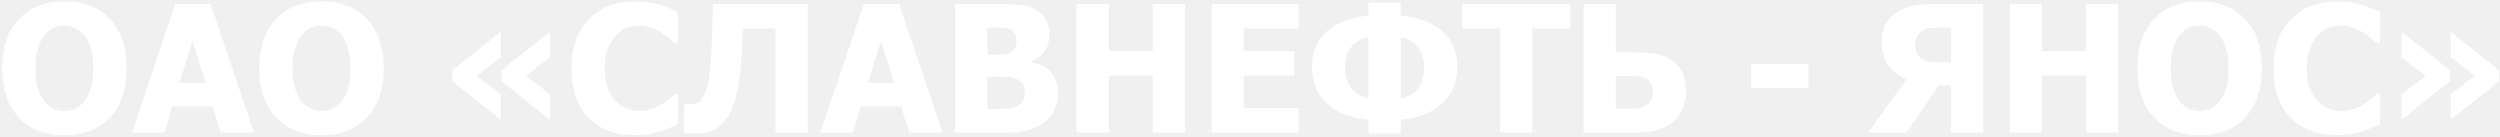
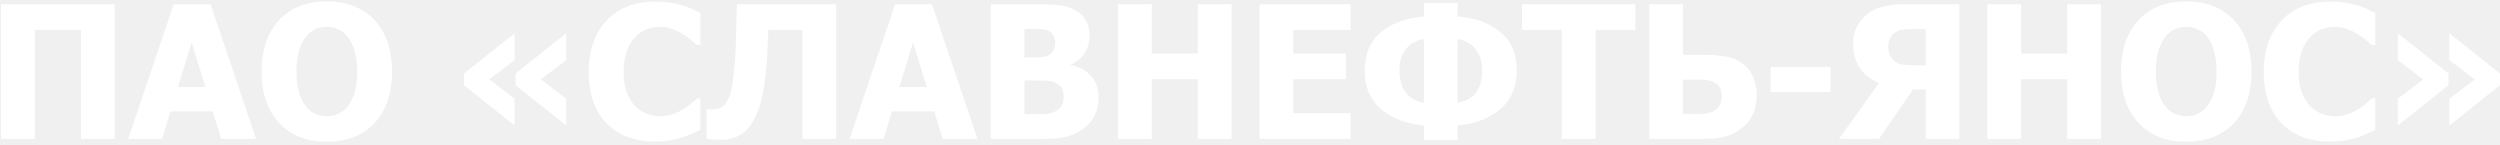
- <svg xmlns="http://www.w3.org/2000/svg" width="679" height="37" viewBox="0 0 679 37" fill="none">
-   <path d="M34.391 18.562C34.391 24.203 32.883 28.641 29.867 31.875C26.852 35.109 22.719 36.727 17.469 36.727C12.203 36.727 8.07 35.094 5.07 31.828C2.07 28.547 0.57 24.125 0.57 18.562C0.57 12.953 2.07 8.523 5.07 5.273C8.07 2.008 12.203 0.375 17.469 0.375C22.719 0.375 26.852 2 29.867 5.25C32.883 8.484 34.391 12.922 34.391 18.562ZM25.344 18.539C25.344 16.461 25.125 14.695 24.688 13.242C24.266 11.773 23.695 10.57 22.977 9.633C22.227 8.68 21.375 8 20.422 7.594C19.484 7.172 18.508 6.961 17.492 6.961C16.414 6.961 15.438 7.156 14.562 7.547C13.688 7.922 12.844 8.602 12.031 9.586C11.312 10.492 10.727 11.695 10.273 13.195C9.836 14.695 9.617 16.484 9.617 18.562C9.617 20.703 9.828 22.484 10.25 23.906C10.672 25.312 11.25 26.492 11.984 27.445C12.734 28.414 13.586 29.109 14.539 29.531C15.492 29.938 16.477 30.141 17.492 30.141C18.523 30.141 19.523 29.922 20.492 29.484C21.461 29.031 22.297 28.336 23 27.398C23.75 26.383 24.328 25.203 24.734 23.859C25.141 22.5 25.344 20.727 25.344 18.539ZM35.844 36L47.633 1.102H57.195L68.984 36H59.961L57.781 28.875H46.812L44.633 36H35.844ZM55.859 22.547L52.297 11.039L48.734 22.547H55.859ZM104.234 18.562C104.234 24.203 102.727 28.641 99.711 31.875C96.695 35.109 92.562 36.727 87.312 36.727C82.047 36.727 77.914 35.094 74.914 31.828C71.914 28.547 70.414 24.125 70.414 18.562C70.414 12.953 71.914 8.523 74.914 5.273C77.914 2.008 82.047 0.375 87.312 0.375C92.562 0.375 96.695 2 99.711 5.25C102.727 8.484 104.234 12.922 104.234 18.562ZM95.188 18.539C95.188 16.461 94.969 14.695 94.531 13.242C94.109 11.773 93.539 10.57 92.82 9.633C92.07 8.68 91.219 8 90.266 7.594C89.328 7.172 88.352 6.961 87.336 6.961C86.258 6.961 85.281 7.156 84.406 7.547C83.531 7.922 82.688 8.602 81.875 9.586C81.156 10.492 80.57 11.695 80.117 13.195C79.68 14.695 79.461 16.484 79.461 18.562C79.461 20.703 79.672 22.484 80.094 23.906C80.516 25.312 81.094 26.492 81.828 27.445C82.578 28.414 83.43 29.109 84.383 29.531C85.336 29.938 86.32 30.141 87.336 30.141C88.367 30.141 89.367 29.922 90.336 29.484C91.305 29.031 92.141 28.336 92.844 27.398C93.594 26.383 94.172 25.203 94.578 23.859C94.984 22.5 95.188 20.727 95.188 18.539ZM149.375 32.531L136.25 22.078V19.055L149.375 8.625V15.562L142.789 20.578L149.375 25.594V32.531ZM136.016 32.531L122.891 22.078V19.055L136.016 8.625V15.562L129.43 20.578L136.016 25.594V32.531ZM172.297 36.68C167.062 36.68 162.906 35.102 159.828 31.945C156.75 28.773 155.211 24.32 155.211 18.586C155.211 13.055 156.75 8.648 159.828 5.367C162.922 2.07 167.086 0.422 172.32 0.422C173.711 0.422 174.961 0.5 176.07 0.656C177.18 0.812 178.242 1.031 179.258 1.312C180.055 1.547 180.922 1.867 181.859 2.273C182.797 2.68 183.555 3.031 184.133 3.328V11.648H183.242C182.82 11.273 182.289 10.828 181.648 10.312C181.008 9.781 180.281 9.266 179.469 8.766C178.656 8.266 177.758 7.844 176.773 7.5C175.805 7.141 174.789 6.961 173.727 6.961C172.461 6.961 171.297 7.164 170.234 7.57C169.188 7.961 168.188 8.648 167.234 9.633C166.359 10.523 165.641 11.727 165.078 13.242C164.531 14.758 164.258 16.547 164.258 18.609C164.258 20.781 164.547 22.609 165.125 24.094C165.703 25.562 166.461 26.75 167.398 27.656C168.305 28.531 169.312 29.164 170.422 29.555C171.547 29.945 172.664 30.141 173.773 30.141C174.93 30.141 176.031 29.953 177.078 29.578C178.125 29.188 179.008 28.758 179.727 28.289C180.508 27.805 181.195 27.312 181.789 26.812C182.383 26.312 182.898 25.867 183.336 25.477H184.133V33.68C183.492 33.977 182.75 34.32 181.906 34.711C181.062 35.086 180.195 35.406 179.305 35.672C178.211 36 177.188 36.25 176.234 36.422C175.281 36.594 173.969 36.68 172.297 36.68ZM219.359 36H210.594V7.758H201.781C201.719 9.117 201.656 10.391 201.594 11.578C201.547 12.75 201.492 13.867 201.43 14.93C201.258 17.977 200.977 20.609 200.586 22.828C200.195 25.031 199.75 26.836 199.25 28.242C198.703 29.742 198.148 30.922 197.586 31.781C197.023 32.641 196.492 33.32 195.992 33.82C195.242 34.57 194.305 35.164 193.18 35.602C192.055 36.023 190.945 36.234 189.852 36.234C189.117 36.234 188.312 36.203 187.438 36.141C186.562 36.078 186.008 36.031 185.773 36V28.289H186.102C186.258 28.305 186.406 28.32 186.547 28.336C186.703 28.352 186.898 28.359 187.133 28.359C187.523 28.359 188.023 28.297 188.633 28.172C189.242 28.047 189.703 27.836 190.016 27.539C191.141 26.477 191.906 24.836 192.312 22.617C192.734 20.383 193.055 17.164 193.273 12.961C193.367 11.039 193.422 9.312 193.438 7.781C193.469 6.25 193.531 4.023 193.625 1.102H219.359V36ZM222.828 36L234.617 1.102H244.18L255.969 36H246.945L244.766 28.875H233.797L231.617 36H222.828ZM242.844 22.547L239.281 11.039L235.719 22.547H242.844ZM287.352 25.312C287.352 27.047 287.023 28.57 286.367 29.883C285.711 31.195 284.828 32.281 283.719 33.141C282.406 34.172 280.961 34.906 279.383 35.344C277.82 35.781 275.828 36 273.406 36H259.438V1.102H271.766C274.328 1.102 276.266 1.203 277.578 1.406C278.906 1.594 280.148 2 281.305 2.625C282.555 3.297 283.484 4.195 284.094 5.32C284.719 6.445 285.031 7.742 285.031 9.211C285.031 10.914 284.602 12.43 283.742 13.758C282.898 15.086 281.727 16.062 280.227 16.688V16.875C282.383 17.328 284.109 18.258 285.406 19.664C286.703 21.055 287.352 22.938 287.352 25.312ZM276.125 10.969C276.125 10.406 275.977 9.828 275.68 9.234C275.398 8.641 274.953 8.211 274.344 7.945C273.766 7.695 273.078 7.562 272.281 7.547C271.5 7.516 270.328 7.5 268.766 7.5H268.156V14.883H269.258C270.758 14.883 271.805 14.867 272.398 14.836C273.008 14.805 273.633 14.641 274.273 14.344C274.977 14.016 275.461 13.562 275.727 12.984C275.992 12.406 276.125 11.734 276.125 10.969ZM278.328 25.148C278.328 24.07 278.109 23.227 277.672 22.617C277.234 22.008 276.578 21.547 275.703 21.234C275.172 21.031 274.438 20.922 273.5 20.906C272.578 20.875 271.336 20.859 269.773 20.859H268.156V29.602H268.625C270.906 29.602 272.484 29.586 273.359 29.555C274.234 29.523 275.125 29.312 276.031 28.922C276.828 28.578 277.406 28.078 277.766 27.422C278.141 26.75 278.328 25.992 278.328 25.148ZM321.852 36H313.086V20.531H301.156V36H292.391V1.102H301.156V13.875H313.086V1.102H321.852V36ZM329.094 36V1.102H352.695V7.758H337.812V13.875H351.523V20.531H337.812V29.344H352.695V36H329.094ZM395.773 18.281C395.773 22.484 394.352 25.812 391.508 28.266C388.664 30.703 384.969 32.117 380.422 32.508V36.281H371.703V32.508C367.156 32.117 363.461 30.719 360.617 28.312C357.773 25.891 356.352 22.547 356.352 18.281C356.352 14.031 357.734 10.734 360.5 8.391C363.266 6.047 367 4.672 371.703 4.266V0.75H380.422V4.266C384.984 4.594 388.68 5.945 391.508 8.32C394.352 10.68 395.773 14 395.773 18.281ZM386.773 18.141C386.773 15.938 386.211 14.141 385.086 12.75C383.961 11.344 382.406 10.461 380.422 10.102V26.695C382.719 26.195 384.352 25.25 385.32 23.859C386.289 22.453 386.773 20.547 386.773 18.141ZM371.703 26.695V10.102C369.641 10.477 368.062 11.367 366.969 12.773C365.891 14.164 365.352 15.953 365.352 18.141C365.352 20.516 365.859 22.422 366.875 23.859C367.891 25.281 369.5 26.227 371.703 26.695ZM407.422 36V7.758H397.109V1.102H426.5V7.758H416.188V36H407.422ZM457.953 24.844C457.953 26.547 457.625 28.117 456.969 29.555C456.328 30.977 455.445 32.141 454.32 33.047C452.977 34.125 451.523 34.891 449.961 35.344C448.414 35.781 446.523 36 444.289 36H430.109V1.102H438.852V14.203H444.43C446.477 14.203 448.328 14.352 449.984 14.648C451.641 14.93 453.148 15.602 454.508 16.664C455.711 17.602 456.586 18.781 457.133 20.203C457.68 21.609 457.953 23.156 457.953 24.844ZM448.906 25.102C448.906 24.523 448.844 23.977 448.719 23.461C448.594 22.945 448.32 22.469 447.898 22.031C447.477 21.609 446.898 21.273 446.164 21.023C445.43 20.773 444.414 20.648 443.117 20.648H438.852V29.531H443.117C444.898 29.531 446.305 29.156 447.336 28.406C448.383 27.641 448.906 26.539 448.906 25.102ZM491.164 23.859H475.625V17.344H491.164V23.859ZM538.602 36H529.883V23.203H526.578L517.789 36H507.383L517.789 21.539C515.648 20.617 513.992 19.32 512.82 17.648C511.664 15.977 511.086 13.82 511.086 11.18C511.086 9.398 511.477 7.844 512.258 6.516C513.055 5.188 514.062 4.102 515.281 3.258C516.344 2.523 517.633 1.984 519.148 1.641C520.68 1.281 522.43 1.102 524.398 1.102H538.602V36ZM529.883 16.922V7.523H527.07C525.711 7.523 524.664 7.57 523.93 7.664C523.195 7.742 522.484 8.039 521.797 8.555C521.266 8.945 520.859 9.461 520.578 10.102C520.297 10.727 520.156 11.422 520.156 12.188C520.156 12.984 520.305 13.703 520.602 14.344C520.898 14.969 521.312 15.484 521.844 15.891C522.438 16.359 523.133 16.648 523.93 16.758C524.742 16.867 525.805 16.922 527.117 16.922H529.883ZM575.305 36H566.539V20.531H554.609V36H545.844V1.102H554.609V13.875H566.539V1.102H575.305V36ZM614.328 18.562C614.328 24.203 612.82 28.641 609.805 31.875C606.789 35.109 602.656 36.727 597.406 36.727C592.141 36.727 588.008 35.094 585.008 31.828C582.008 28.547 580.508 24.125 580.508 18.562C580.508 12.953 582.008 8.523 585.008 5.273C588.008 2.008 592.141 0.375 597.406 0.375C602.656 0.375 606.789 2 609.805 5.25C612.82 8.484 614.328 12.922 614.328 18.562ZM605.281 18.539C605.281 16.461 605.062 14.695 604.625 13.242C604.203 11.773 603.633 10.57 602.914 9.633C602.164 8.68 601.312 8 600.359 7.594C599.422 7.172 598.445 6.961 597.43 6.961C596.352 6.961 595.375 7.156 594.5 7.547C593.625 7.922 592.781 8.602 591.969 9.586C591.25 10.492 590.664 11.695 590.211 13.195C589.773 14.695 589.555 16.484 589.555 18.562C589.555 20.703 589.766 22.484 590.188 23.906C590.609 25.312 591.188 26.492 591.922 27.445C592.672 28.414 593.523 29.109 594.477 29.531C595.43 29.938 596.414 30.141 597.43 30.141C598.461 30.141 599.461 29.922 600.43 29.484C601.398 29.031 602.234 28.336 602.938 27.398C603.688 26.383 604.266 25.203 604.672 23.859C605.078 22.5 605.281 20.727 605.281 18.539ZM634.578 36.68C629.344 36.68 625.188 35.102 622.109 31.945C619.031 28.773 617.492 24.32 617.492 18.586C617.492 13.055 619.031 8.648 622.109 5.367C625.203 2.07 629.367 0.422 634.602 0.422C635.992 0.422 637.242 0.5 638.352 0.656C639.461 0.812 640.523 1.031 641.539 1.312C642.336 1.547 643.203 1.867 644.141 2.273C645.078 2.68 645.836 3.031 646.414 3.328V11.648H645.523C645.102 11.273 644.57 10.828 643.93 10.312C643.289 9.781 642.562 9.266 641.75 8.766C640.938 8.266 640.039 7.844 639.055 7.5C638.086 7.141 637.07 6.961 636.008 6.961C634.742 6.961 633.578 7.164 632.516 7.57C631.469 7.961 630.469 8.648 629.516 9.633C628.641 10.523 627.922 11.727 627.359 13.242C626.812 14.758 626.539 16.547 626.539 18.609C626.539 20.781 626.828 22.609 627.406 24.094C627.984 25.562 628.742 26.75 629.68 27.656C630.586 28.531 631.594 29.164 632.703 29.555C633.828 29.945 634.945 30.141 636.055 30.141C637.211 30.141 638.312 29.953 639.359 29.578C640.406 29.188 641.289 28.758 642.008 28.289C642.789 27.805 643.477 27.312 644.07 26.812C644.664 26.312 645.18 25.867 645.617 25.477H646.414V33.68C645.773 33.977 645.031 34.32 644.188 34.711C643.344 35.086 642.477 35.406 641.586 35.672C640.492 36 639.469 36.25 638.516 36.422C637.562 36.594 636.25 36.68 634.578 36.68ZM678.734 22.078L665.609 32.531V25.594L672.195 20.578L665.609 15.562V8.625L678.734 19.055V22.078ZM665.375 22.078L652.25 32.531V25.594L658.836 20.578L652.25 15.562V8.625L665.375 19.055V22.078Z" fill="white" />
+ <svg xmlns="http://www.w3.org/2000/svg" width="972" height="56" viewBox="0 0 972 56" fill="none">
+   <path d="M44.605 54H31.457V11.637H13.562V54H0.414V1.652H44.605V54ZM49.844 54L67.527 1.652H81.871L99.555 54H86.019L82.75 43.312H66.297L63.027 54H49.844ZM79.867 33.82L74.523 16.559L69.18 33.82H79.867ZM152.43 27.844C152.43 36.305 150.168 42.961 145.645 47.812C141.121 52.664 134.922 55.09 127.047 55.09C119.148 55.09 112.949 52.641 108.449 47.742C103.949 42.82 101.699 36.188 101.699 27.844C101.699 19.43 103.949 12.785 108.449 7.91C112.949 3.012 119.148 0.562 127.047 0.562C134.922 0.562 141.121 3 145.645 7.875C150.168 12.727 152.43 19.383 152.43 27.844ZM138.859 27.809C138.859 24.691 138.531 22.043 137.875 19.863C137.242 17.66 136.387 15.855 135.309 14.449C134.184 13.02 132.906 12 131.477 11.391C130.07 10.758 128.605 10.441 127.082 10.441C125.465 10.441 124 10.734 122.688 11.32C121.375 11.883 120.109 12.902 118.891 14.379C117.812 15.738 116.934 17.543 116.254 19.793C115.598 22.043 115.27 24.727 115.27 27.844C115.27 31.055 115.586 33.727 116.219 35.859C116.852 37.969 117.719 39.738 118.82 41.168C119.945 42.621 121.223 43.664 122.652 44.297C124.082 44.906 125.559 45.211 127.082 45.211C128.629 45.211 130.129 44.883 131.582 44.227C133.035 43.547 134.289 42.504 135.344 41.098C136.469 39.574 137.336 37.805 137.945 35.789C138.555 33.75 138.859 31.09 138.859 27.809ZM220.141 48.797L200.453 33.117V28.582L220.141 12.938V23.344L210.262 30.867L220.141 38.391V48.797ZM200.102 48.797L180.414 33.117V28.582L200.102 12.938V23.344L190.223 30.867L200.102 38.391V48.797ZM254.523 55.02C246.672 55.02 240.438 52.652 235.82 47.918C231.203 43.16 228.895 36.48 228.895 27.879C228.895 19.582 231.203 12.973 235.82 8.051C240.461 3.105 246.707 0.633 254.559 0.633C256.645 0.633 258.52 0.75 260.184 0.984C261.848 1.219 263.441 1.547 264.965 1.969C266.16 2.32 267.461 2.801 268.867 3.41C270.273 4.02 271.41 4.547 272.277 4.992V17.473H270.941C270.309 16.91 269.512 16.242 268.551 15.469C267.59 14.672 266.5 13.898 265.281 13.148C264.062 12.398 262.715 11.766 261.238 11.25C259.785 10.711 258.262 10.441 256.668 10.441C254.77 10.441 253.023 10.746 251.43 11.355C249.859 11.941 248.359 12.973 246.93 14.449C245.617 15.785 244.539 17.59 243.695 19.863C242.875 22.137 242.465 24.82 242.465 27.914C242.465 31.172 242.898 33.914 243.766 36.141C244.633 38.344 245.77 40.125 247.176 41.484C248.535 42.797 250.047 43.746 251.711 44.332C253.398 44.918 255.074 45.211 256.738 45.211C258.473 45.211 260.125 44.93 261.695 44.367C263.266 43.781 264.59 43.137 265.668 42.434C266.84 41.707 267.871 40.969 268.762 40.219C269.652 39.469 270.426 38.801 271.082 38.215H272.277V50.52C271.316 50.965 270.203 51.48 268.938 52.066C267.672 52.629 266.371 53.109 265.035 53.508C263.395 54 261.859 54.375 260.43 54.633C259 54.891 257.031 55.02 254.523 55.02ZM325.117 54H311.969V11.637H298.75C298.656 13.676 298.562 15.586 298.469 17.367C298.398 19.125 298.316 20.801 298.223 22.395C297.965 26.965 297.543 30.914 296.957 34.242C296.371 37.547 295.703 40.254 294.953 42.363C294.133 44.613 293.301 46.383 292.457 47.672C291.613 48.961 290.816 49.98 290.066 50.73C288.941 51.855 287.535 52.746 285.848 53.402C284.16 54.035 282.496 54.352 280.855 54.352C279.754 54.352 278.547 54.305 277.234 54.211C275.922 54.117 275.09 54.047 274.738 54V42.434H275.23C275.465 42.457 275.688 42.48 275.898 42.504C276.133 42.527 276.426 42.539 276.777 42.539C277.363 42.539 278.113 42.445 279.027 42.258C279.941 42.07 280.633 41.754 281.102 41.309C282.789 39.715 283.938 37.254 284.547 33.926C285.18 30.574 285.66 25.746 285.988 19.441C286.129 16.559 286.211 13.969 286.234 11.672C286.281 9.375 286.375 6.035 286.516 1.652H325.117V54ZM330.32 54L348.004 1.652H362.348L380.031 54H366.496L363.227 43.312H346.773L343.504 54H330.32ZM360.344 33.82L355 16.559L349.656 33.82H360.344ZM427.105 37.969C427.105 40.57 426.613 42.855 425.629 44.824C424.645 46.793 423.32 48.422 421.656 49.711C419.688 51.258 417.52 52.359 415.152 53.016C412.809 53.672 409.82 54 406.188 54H385.234V1.652H403.727C407.57 1.652 410.477 1.805 412.445 2.109C414.438 2.391 416.301 3 418.035 3.938C419.91 4.945 421.305 6.293 422.219 7.98C423.156 9.668 423.625 11.613 423.625 13.816C423.625 16.371 422.98 18.645 421.691 20.637C420.426 22.629 418.668 24.094 416.418 25.031V25.312C419.652 25.992 422.242 27.387 424.188 29.496C426.133 31.582 427.105 34.406 427.105 37.969ZM410.266 16.453C410.266 15.609 410.043 14.742 409.598 13.852C409.176 12.961 408.508 12.316 407.594 11.918C406.727 11.543 405.695 11.344 404.5 11.32C403.328 11.273 401.57 11.25 399.227 11.25H398.312V22.324H399.965C402.215 22.324 403.785 22.301 404.676 22.254C405.59 22.207 406.527 21.961 407.488 21.516C408.543 21.023 409.27 20.344 409.668 19.477C410.066 18.609 410.266 17.602 410.266 16.453ZM413.57 37.723C413.57 36.105 413.242 34.84 412.586 33.926C411.93 33.012 410.945 32.32 409.633 31.852C408.836 31.547 407.734 31.383 406.328 31.359C404.945 31.312 403.082 31.289 400.738 31.289H398.312V44.402H399.016C402.438 44.402 404.805 44.379 406.117 44.332C407.43 44.285 408.766 43.969 410.125 43.383C411.32 42.867 412.188 42.117 412.727 41.133C413.289 40.125 413.57 38.988 413.57 37.723ZM478.855 54H465.707V30.797H447.812V54H434.664V1.652H447.812V20.812H465.707V1.652H478.855V54ZM489.719 54V1.652H525.121V11.637H502.797V20.812H523.363V30.797H502.797V44.016H525.121V54H489.719ZM589.738 27.422C589.738 33.727 587.605 38.719 583.34 42.398C579.074 46.055 573.531 48.176 566.711 48.762V54.422H553.633V48.762C546.812 48.176 541.27 46.078 537.004 42.469C532.738 38.836 530.605 33.82 530.605 27.422C530.605 21.047 532.68 16.102 536.828 12.586C540.977 9.07 546.578 7.008 553.633 6.398V1.125H566.711V6.398C573.555 6.891 579.098 8.918 583.34 12.48C587.605 16.02 589.738 21 589.738 27.422ZM576.238 27.211C576.238 23.906 575.395 21.211 573.707 19.125C572.02 17.016 569.688 15.691 566.711 15.152V40.043C570.156 39.293 572.605 37.875 574.059 35.789C575.512 33.68 576.238 30.82 576.238 27.211ZM553.633 40.043V15.152C550.539 15.715 548.172 17.051 546.531 19.16C544.914 21.246 544.105 23.93 544.105 27.211C544.105 30.773 544.867 33.633 546.391 35.789C547.914 37.922 550.328 39.34 553.633 40.043ZM607.211 54V11.637H591.742V1.652H635.828V11.637H620.359V54H607.211ZM683.008 37.266C683.008 39.82 682.516 42.176 681.531 44.332C680.57 46.465 679.246 48.211 677.559 49.57C675.543 51.188 673.363 52.336 671.02 53.016C668.699 53.672 665.863 54 662.512 54H641.242V1.652H654.355V21.305H662.723C665.793 21.305 668.57 21.527 671.055 21.973C673.539 22.395 675.801 23.402 677.84 24.996C679.645 26.402 680.957 28.172 681.777 30.305C682.598 32.414 683.008 34.734 683.008 37.266ZM669.438 37.652C669.438 36.785 669.344 35.965 669.156 35.191C668.969 34.418 668.559 33.703 667.926 33.047C667.293 32.414 666.426 31.91 665.324 31.535C664.223 31.16 662.699 30.973 660.754 30.973H654.355V44.297H660.754C663.426 44.297 665.535 43.734 667.082 42.609C668.652 41.461 669.438 39.809 669.438 37.652ZM711.73 35.789H688.422V26.016H711.73V35.789ZM761.793 54H748.715V34.805H743.758L730.574 54H714.965L730.574 32.309C727.363 30.926 724.879 28.98 723.121 26.473C721.387 23.965 720.52 20.73 720.52 16.77C720.52 14.098 721.105 11.766 722.277 9.773C723.473 7.781 724.984 6.152 726.812 4.887C728.406 3.785 730.34 2.977 732.613 2.461C734.91 1.922 737.535 1.652 740.488 1.652H761.793V54ZM748.715 25.383V11.285H744.496C742.457 11.285 740.887 11.355 739.785 11.496C738.684 11.613 737.617 12.059 736.586 12.832C735.789 13.418 735.18 14.191 734.758 15.152C734.336 16.09 734.125 17.133 734.125 18.281C734.125 19.477 734.348 20.555 734.793 21.516C735.238 22.453 735.859 23.227 736.656 23.836C737.547 24.539 738.59 24.973 739.785 25.137C741.004 25.301 742.598 25.383 744.566 25.383H748.715ZM816.848 54H803.699V30.797H785.805V54H772.656V1.652H785.805V20.812H803.699V1.652H816.848V54ZM875.383 27.844C875.383 36.305 873.121 42.961 868.598 47.812C864.074 52.664 857.875 55.09 850 55.09C842.102 55.09 835.902 52.641 831.402 47.742C826.902 42.82 824.652 36.188 824.652 27.844C824.652 19.43 826.902 12.785 831.402 7.91C835.902 3.012 842.102 0.562 850 0.562C857.875 0.562 864.074 3 868.598 7.875C873.121 12.727 875.383 19.383 875.383 27.844ZM861.812 27.809C861.812 24.691 861.484 22.043 860.828 19.863C860.195 17.66 859.34 15.855 858.262 14.449C857.137 13.02 855.859 12 854.43 11.391C853.023 10.758 851.559 10.441 850.035 10.441C848.418 10.441 846.953 10.734 845.641 11.32C844.328 11.883 843.062 12.902 841.844 14.379C840.766 15.738 839.887 17.543 839.207 19.793C838.551 22.043 838.223 24.727 838.223 27.844C838.223 31.055 838.539 33.727 839.172 35.859C839.805 37.969 840.672 39.738 841.773 41.168C842.898 42.621 844.176 43.664 845.605 44.297C847.035 44.906 848.512 45.211 850.035 45.211C851.582 45.211 853.082 44.883 854.535 44.227C855.988 43.547 857.242 42.504 858.297 41.098C859.422 39.574 860.289 37.805 860.898 35.789C861.508 33.75 861.812 31.09 861.812 27.809ZM905.758 55.02C897.906 55.02 891.672 52.652 887.055 47.918C882.438 43.16 880.129 36.48 880.129 27.879C880.129 19.582 882.438 12.973 887.055 8.051C891.695 3.105 897.941 0.633 905.793 0.633C907.879 0.633 909.754 0.75 911.418 0.984C913.082 1.219 914.676 1.547 916.199 1.969C917.395 2.32 918.695 2.801 920.102 3.41C921.508 4.02 922.645 4.547 923.512 4.992V17.473H922.176C921.543 16.91 920.746 16.242 919.785 15.469C918.824 14.672 917.734 13.898 916.516 13.148C915.297 12.398 913.949 11.766 912.473 11.25C911.02 10.711 909.496 10.441 907.902 10.441C906.004 10.441 904.258 10.746 902.664 11.355C901.094 11.941 899.594 12.973 898.164 14.449C896.852 15.785 895.773 17.59 894.93 19.863C894.109 22.137 893.699 24.82 893.699 27.914C893.699 31.172 894.133 33.914 895 36.141C895.867 38.344 897.004 40.125 898.41 41.484C899.77 42.797 901.281 43.746 902.945 44.332C904.633 44.918 906.309 45.211 907.973 45.211C909.707 45.211 911.359 44.93 912.93 44.367C914.5 43.781 915.824 43.137 916.902 42.434C918.074 41.707 919.105 40.969 919.996 40.219C920.887 39.469 921.66 38.801 922.316 38.215H923.512V50.52C922.551 50.965 921.438 51.48 920.172 52.066C918.906 52.629 917.605 53.109 916.27 53.508C914.629 54 913.094 54.375 911.664 54.633C910.234 54.891 908.266 55.02 905.758 55.02ZM971.992 33.117L952.305 48.797V38.391L962.184 30.867L952.305 23.344V12.938L971.992 28.582V33.117ZM951.953 33.117L932.266 48.797V38.391L942.145 30.867L932.266 23.344V12.938L951.953 28.582V33.117Z" fill="white" />
</svg>
